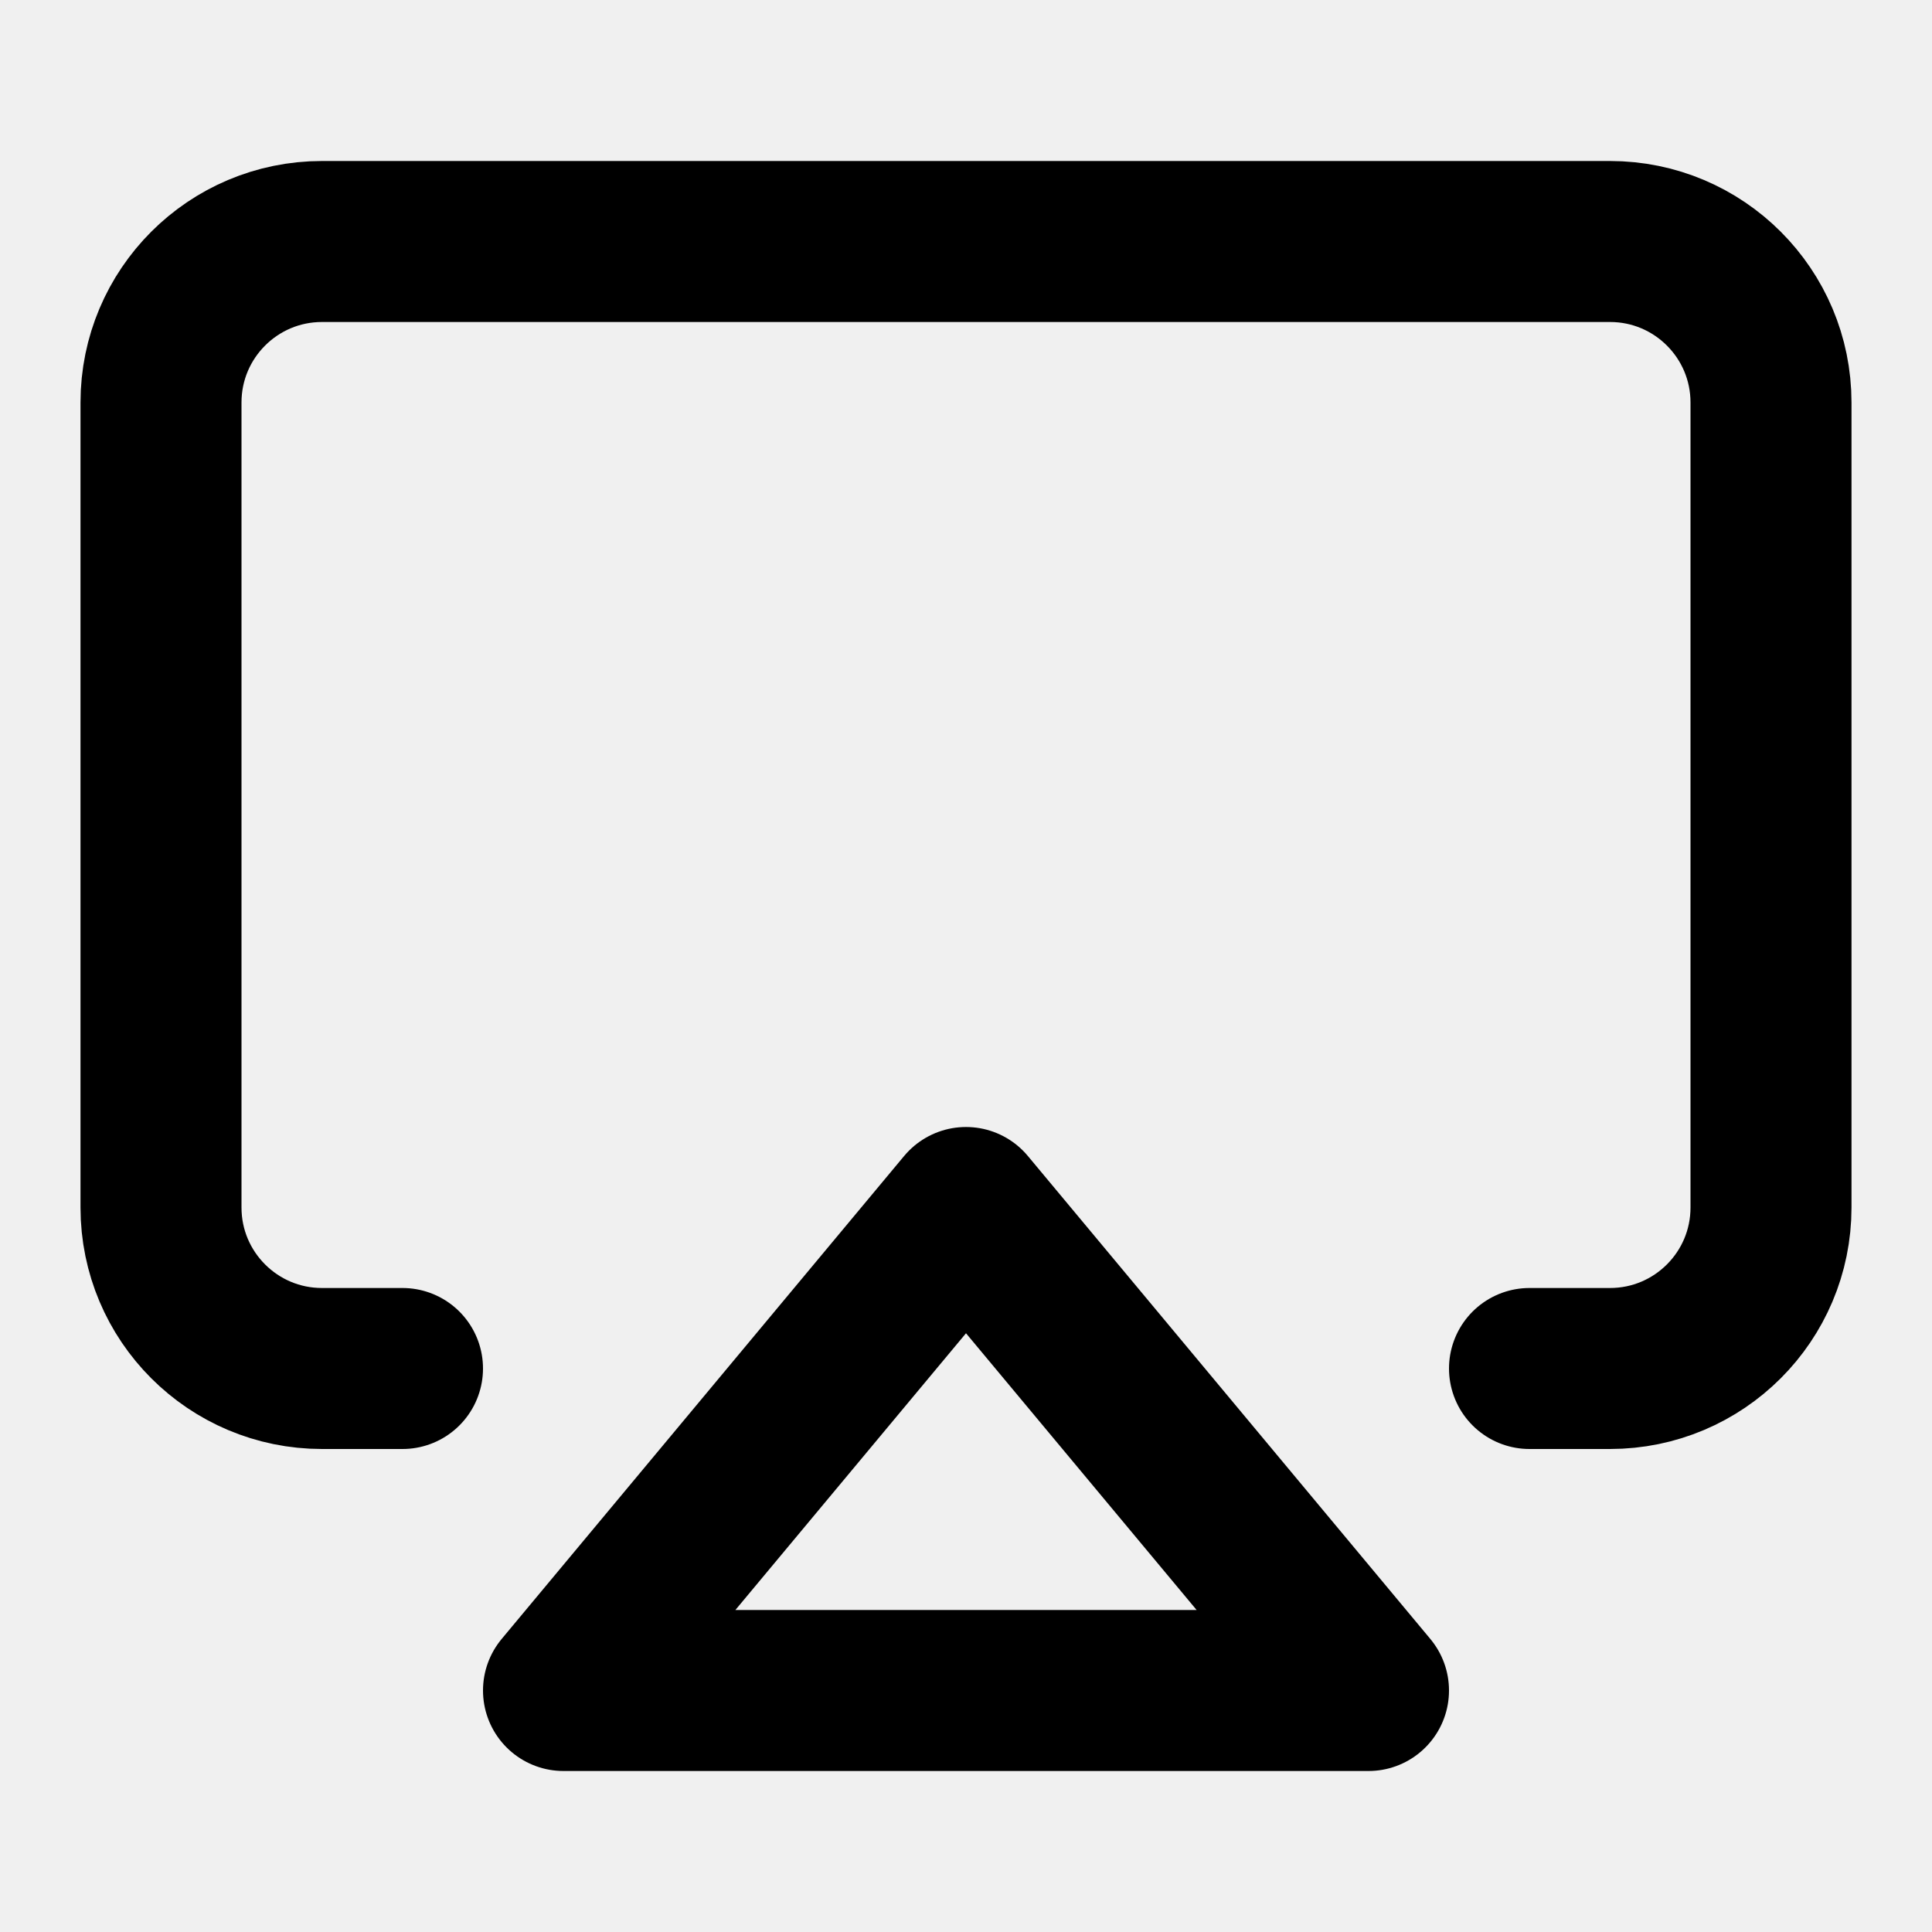
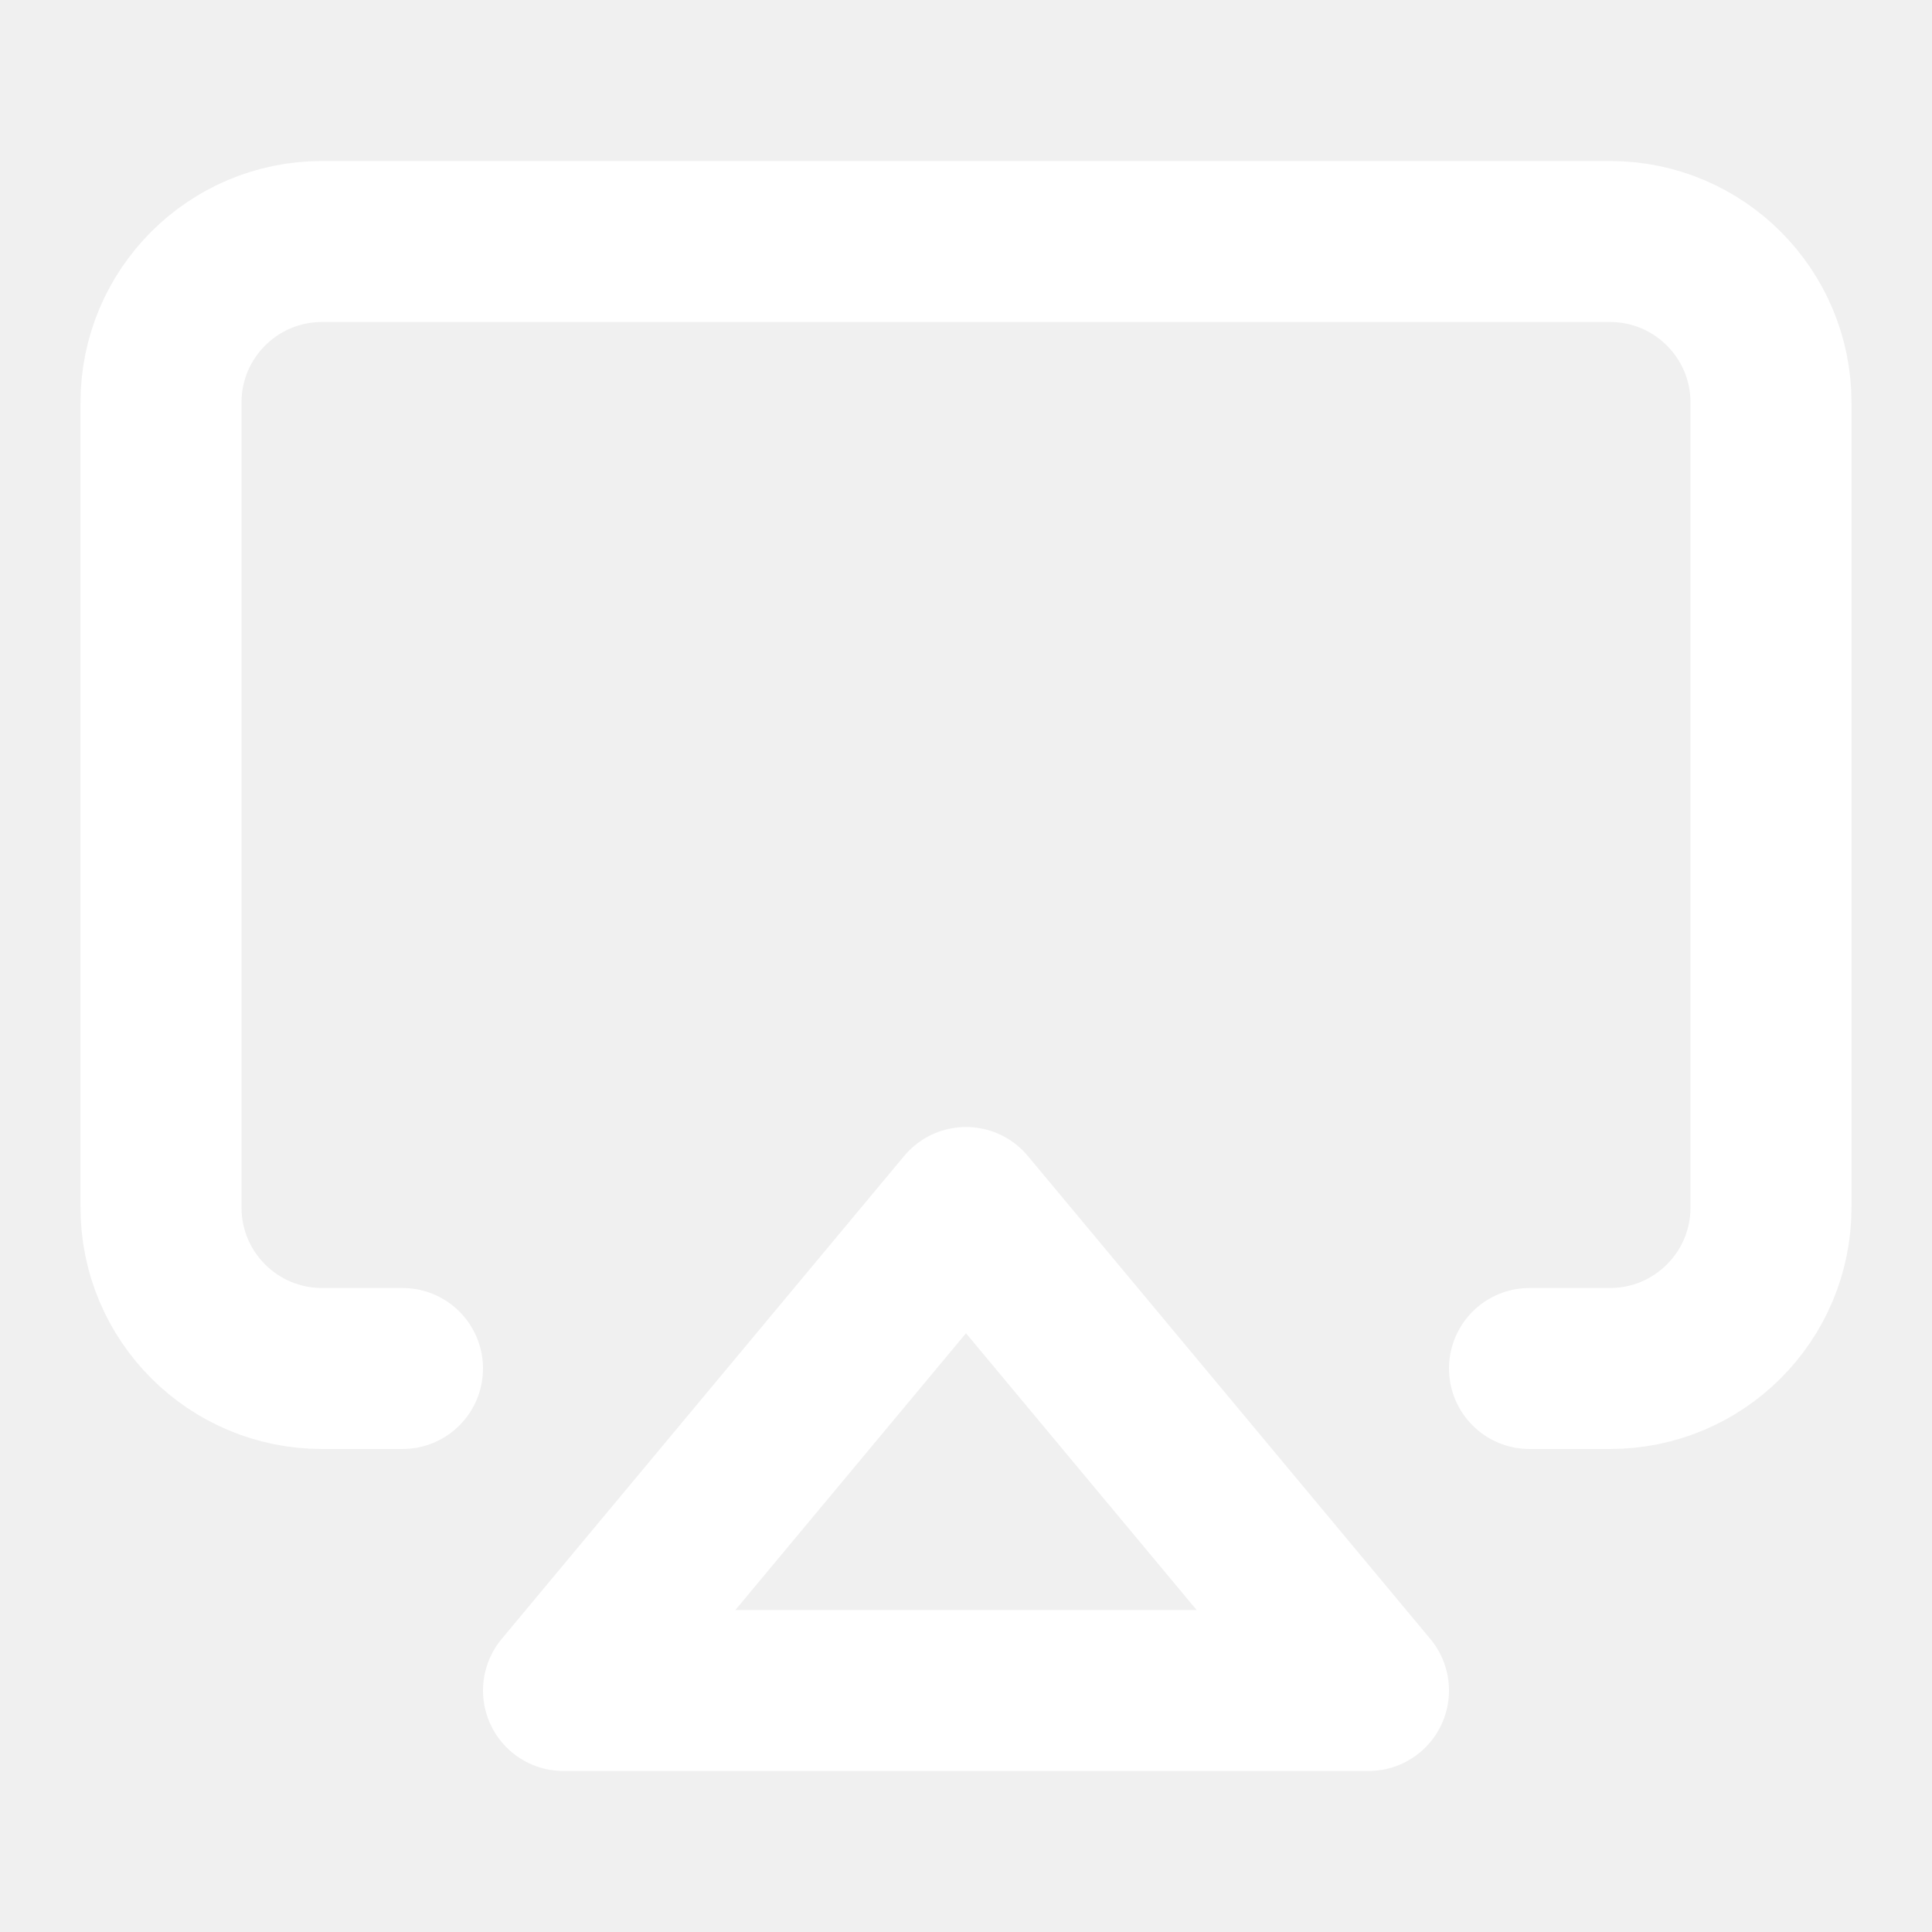
- <svg xmlns="http://www.w3.org/2000/svg" width="24" height="24" viewBox="0 0 24 24" fill="none" stroke="currentColor" stroke-width="2" stroke-linecap="round" stroke-linejoin="round" class="feather feather-airplay">
+ <svg xmlns="http://www.w3.org/2000/svg" width="24" height="24" viewBox="0 0 24 24" fill="none" stroke="White" stroke-width="2" stroke-linecap="round" stroke-linejoin="round" class="feather feather-airplay">
  <path d="M5 17H4a2 2 0 0 1-2-2V5a2 2 0 0 1 2-2h16a2 2 0 0 1 2 2v10a2 2 0 0 1-2 2h-1" />
  <polygon points="12 15 17 21 7 21 12 15" />
</svg>
